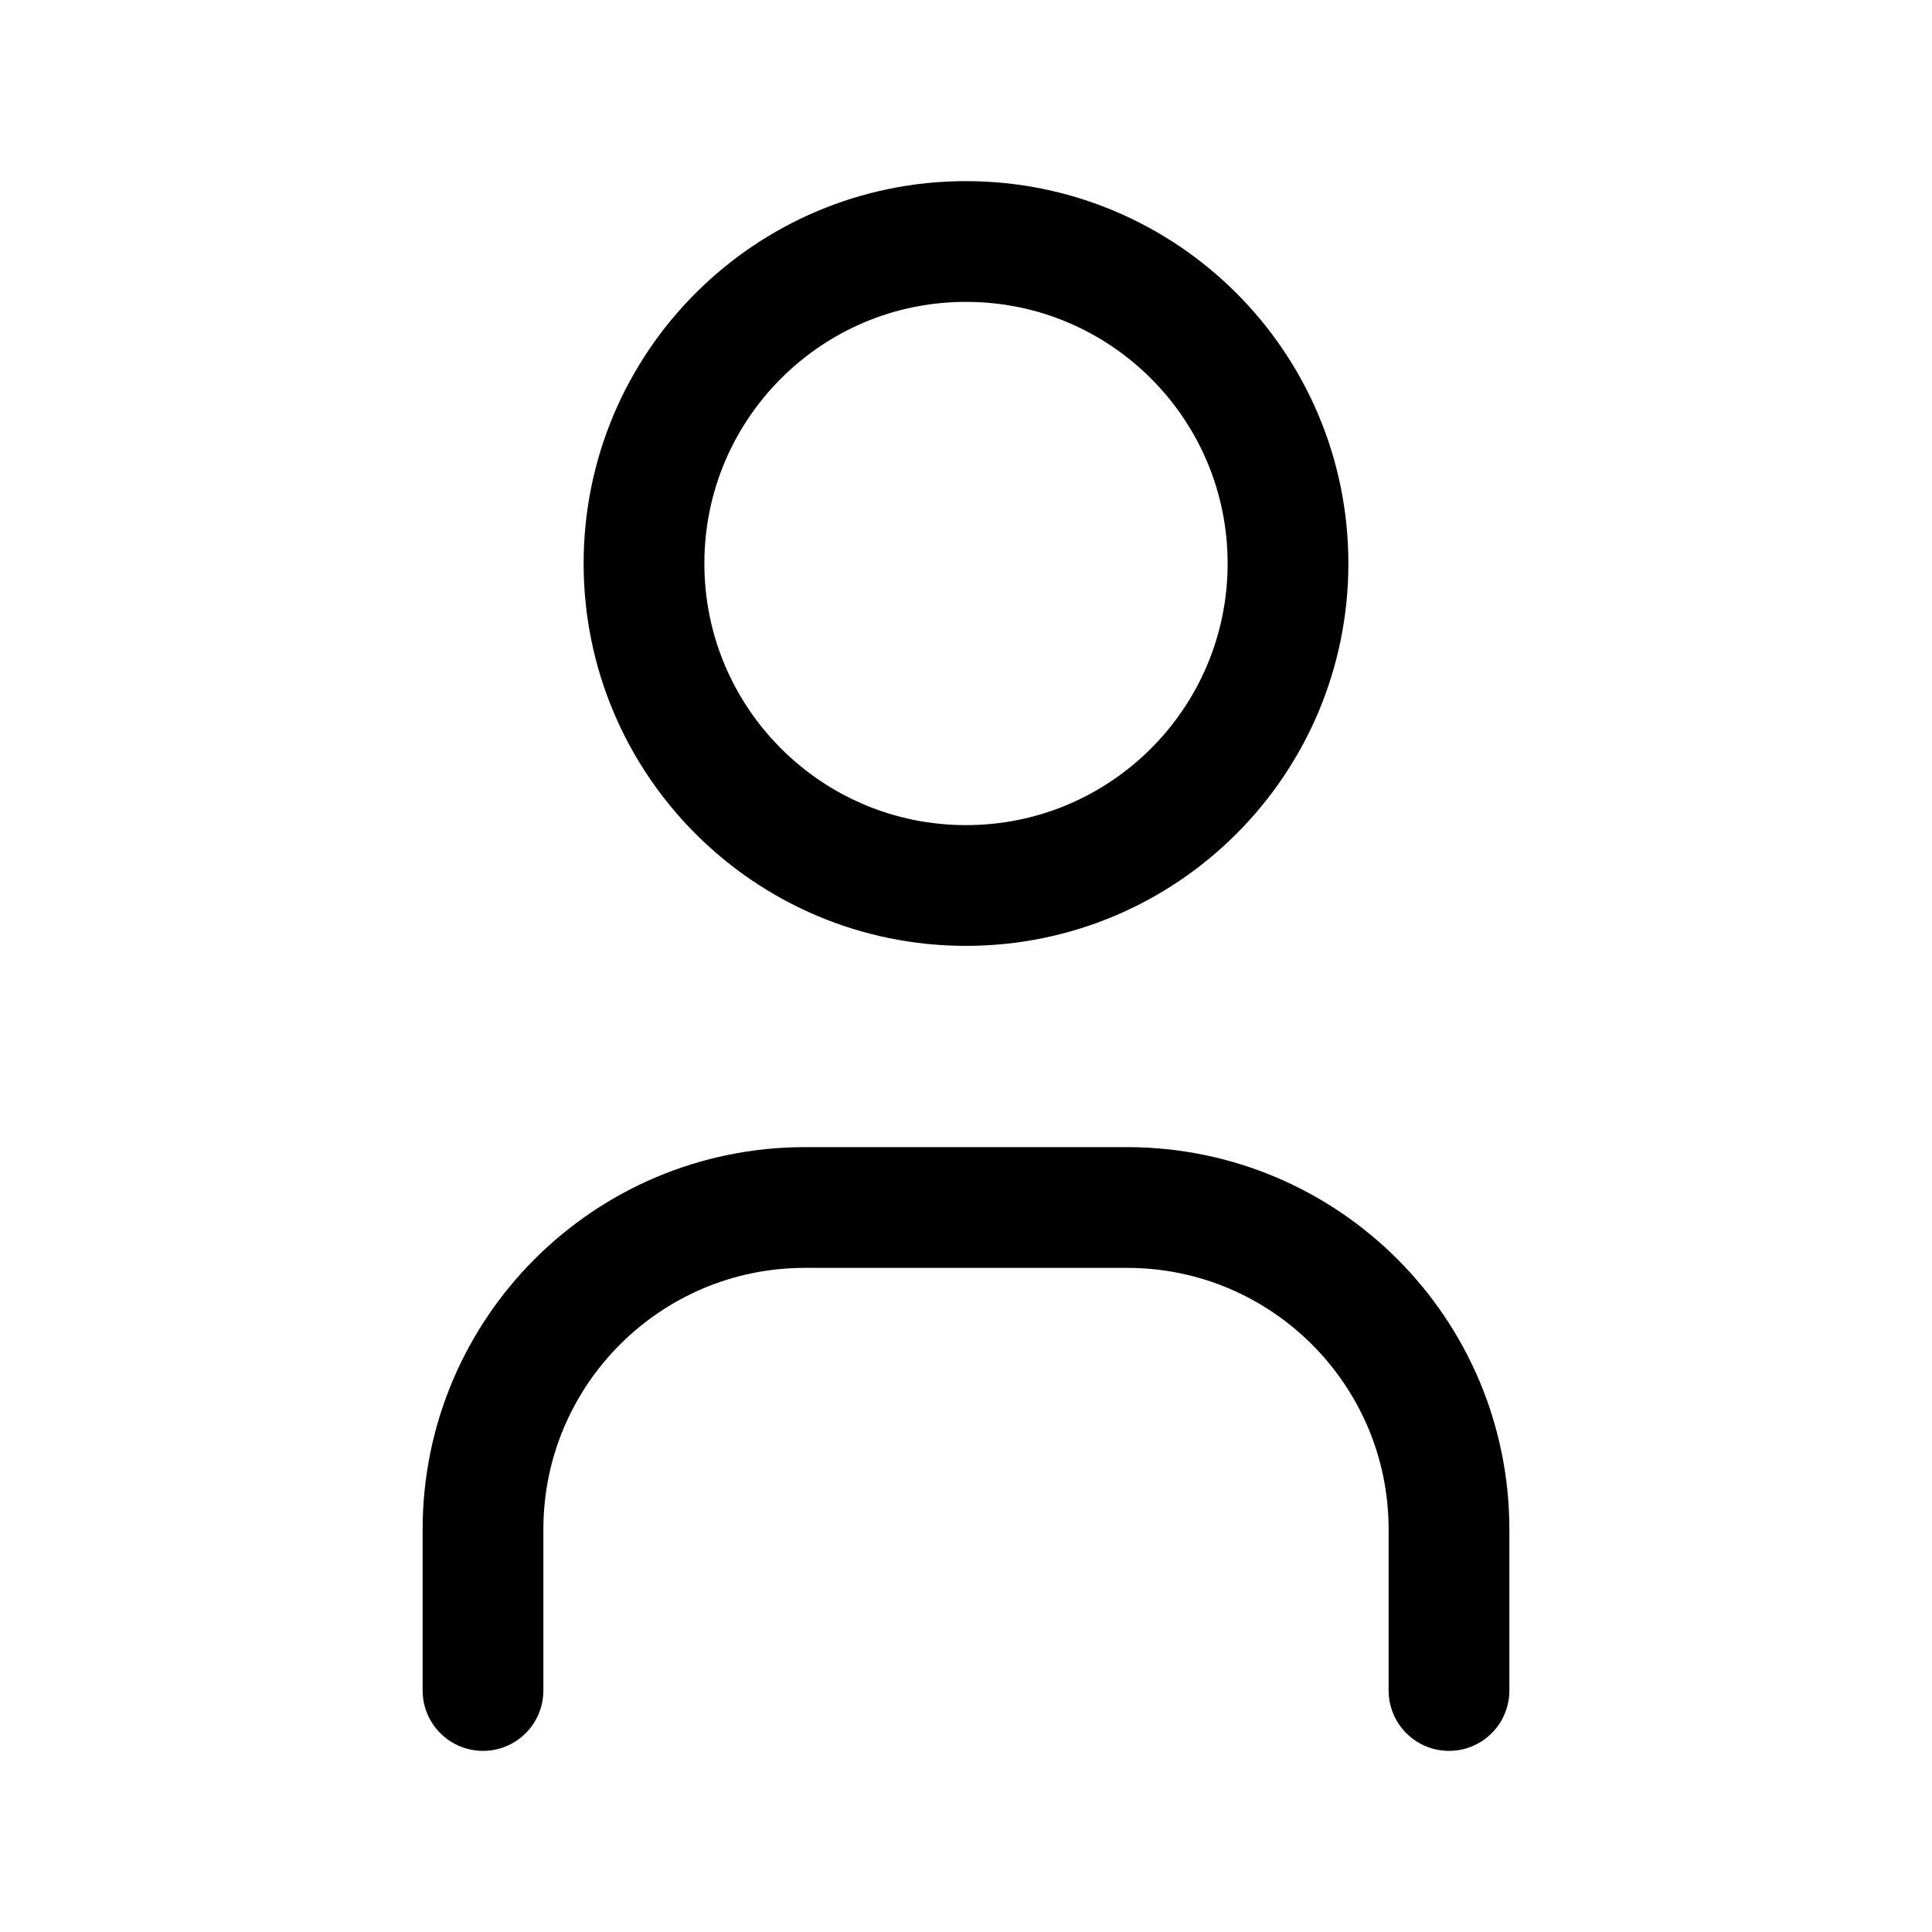
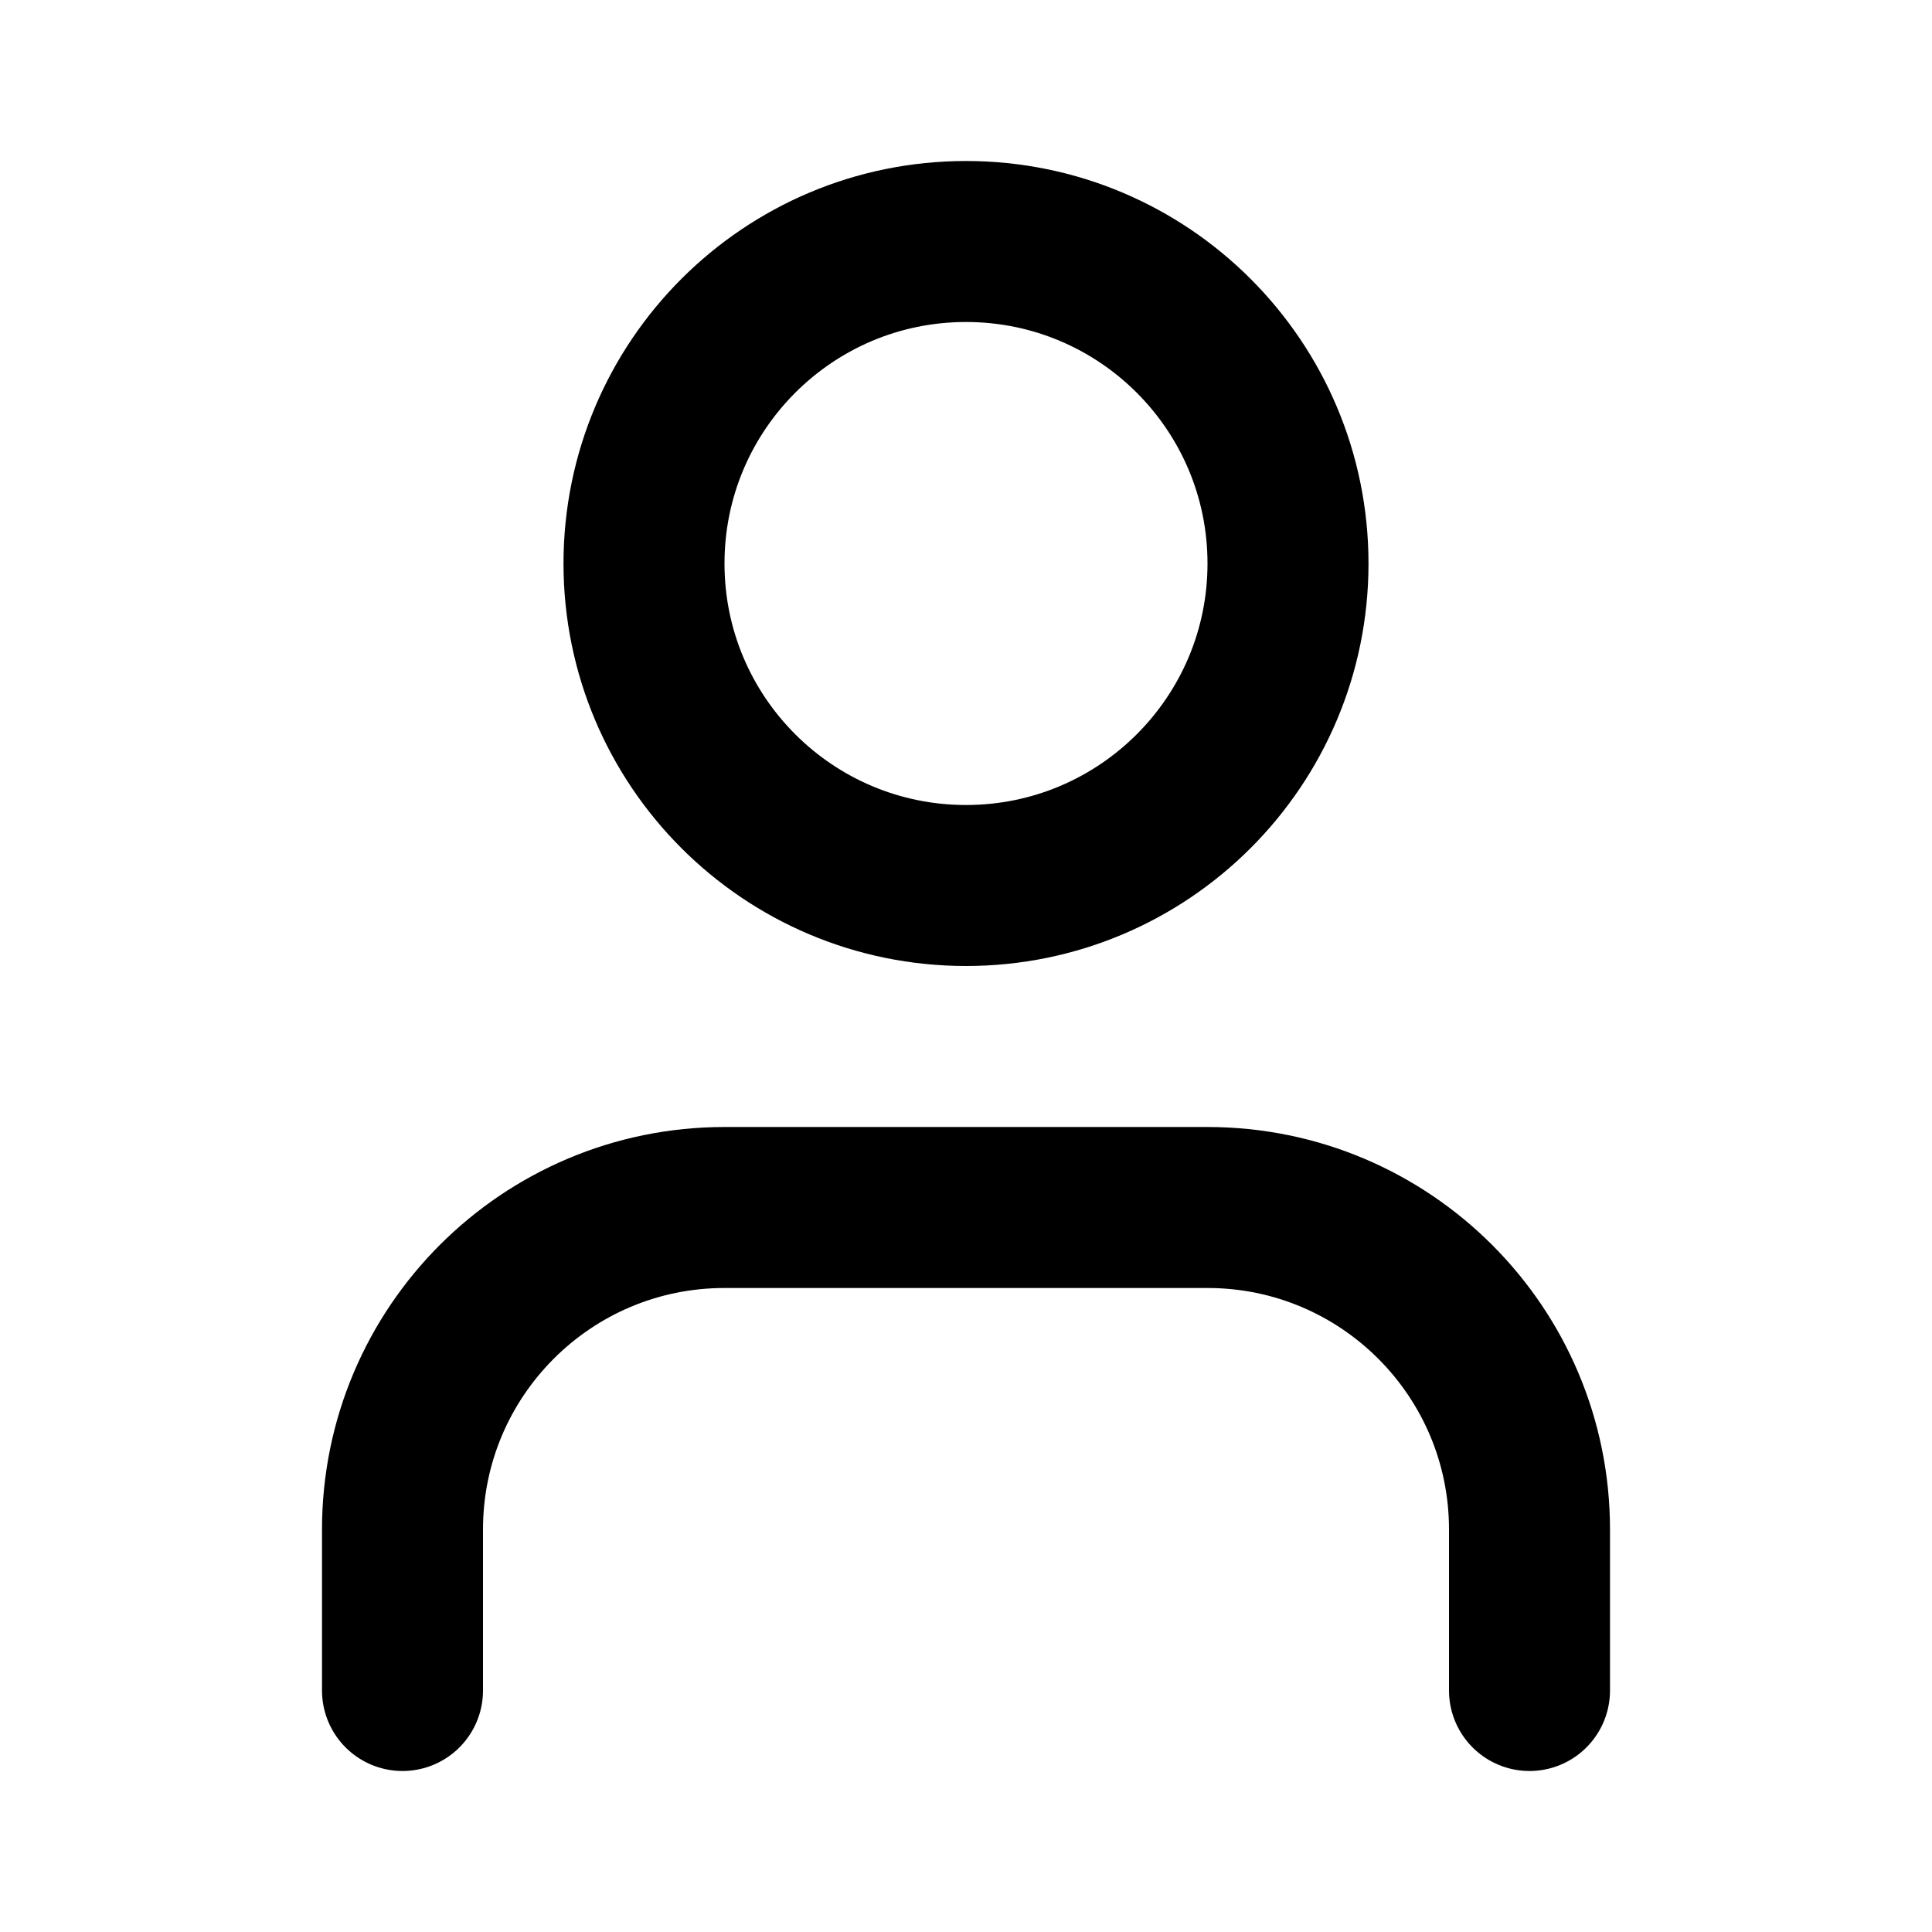
- <svg xmlns="http://www.w3.org/2000/svg" class="icon icon-tabler icon-tabler-user" width="" height="" viewBox="0 0 24 24" stroke-width="1.5" stroke="black" fill="none" stroke-linecap="round" stroke-linejoin="round">
-   <path stroke="none" d="M0 0h24v24H0z" fill="none" />
+ <svg xmlns="http://www.w3.org/2000/svg" width="24" height="24" viewBox="0 0 24 24" fill="none" stroke="currentColor" stroke-width="2" stroke-linecap="round" stroke-linejoin="round">
+   <path d="M19 21v-2a4 4 0 0 0-4-4H9a4 4 0 0 0-4 4v2" />
  <circle cx="12" cy="7" r="4" />
-   <path d="M6 21v-2a4 4 0 0 1 4 -4h4a4 4 0 0 1 4 4v2" />
</svg>
